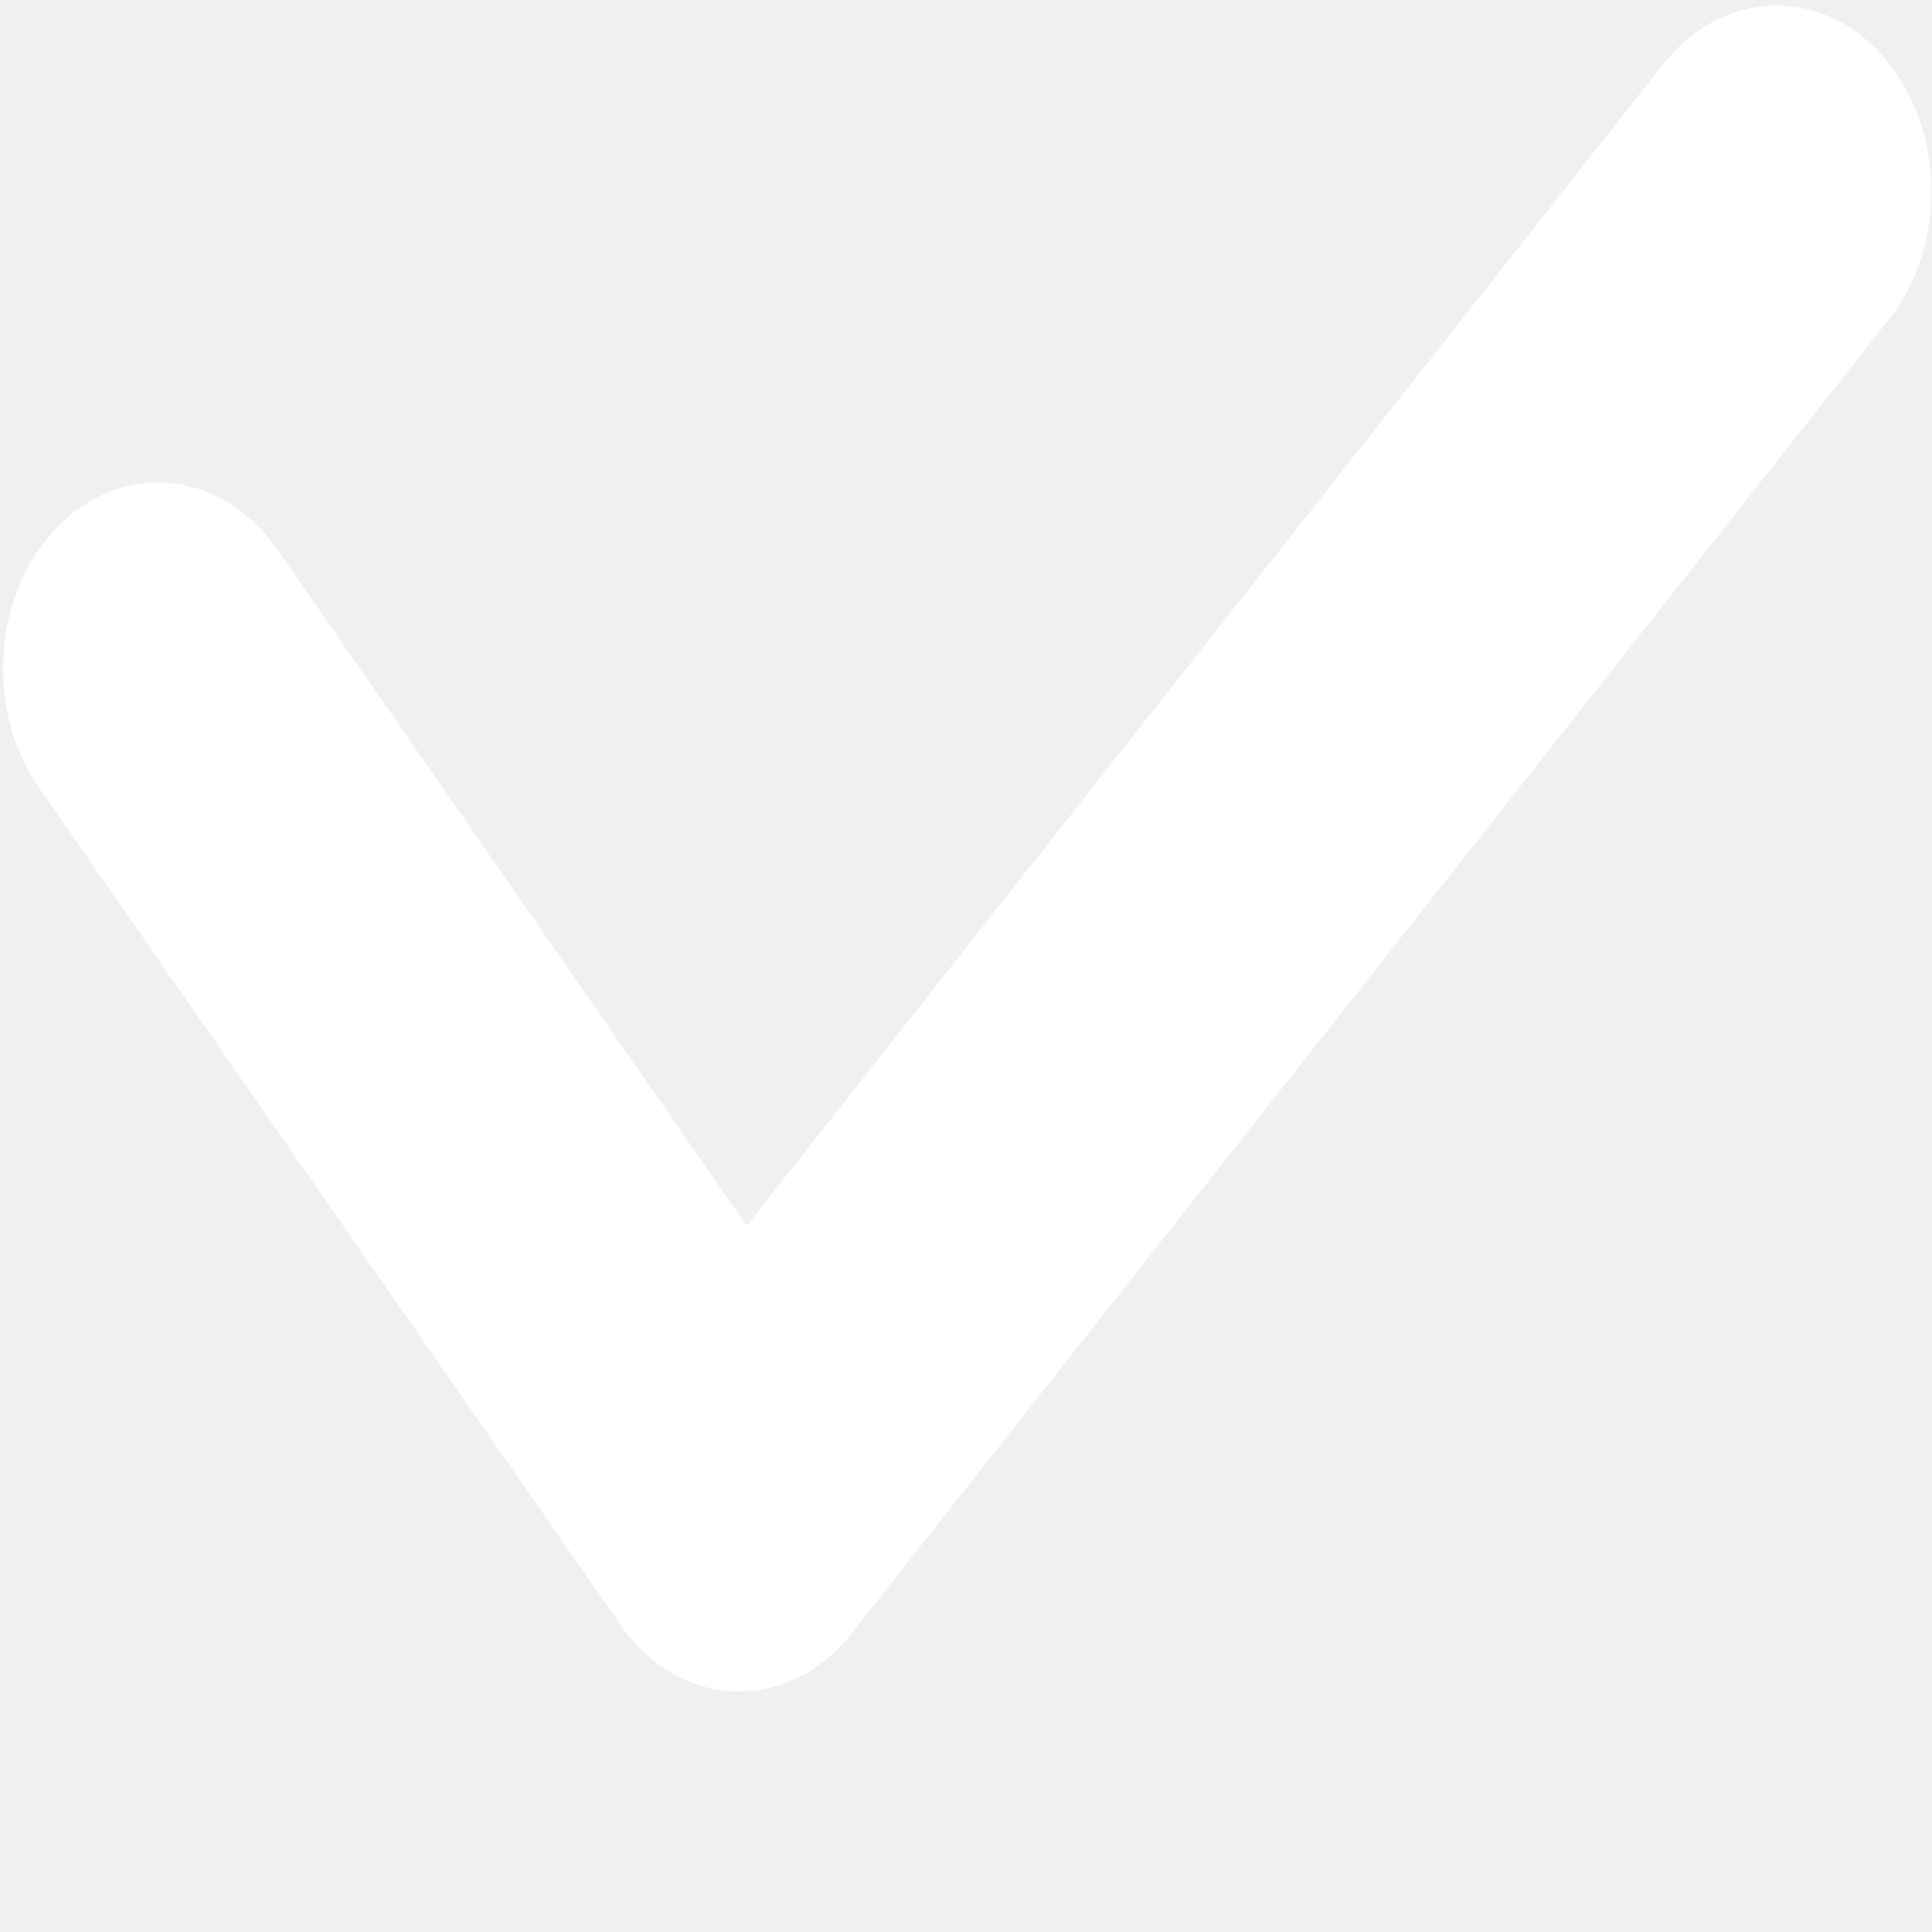
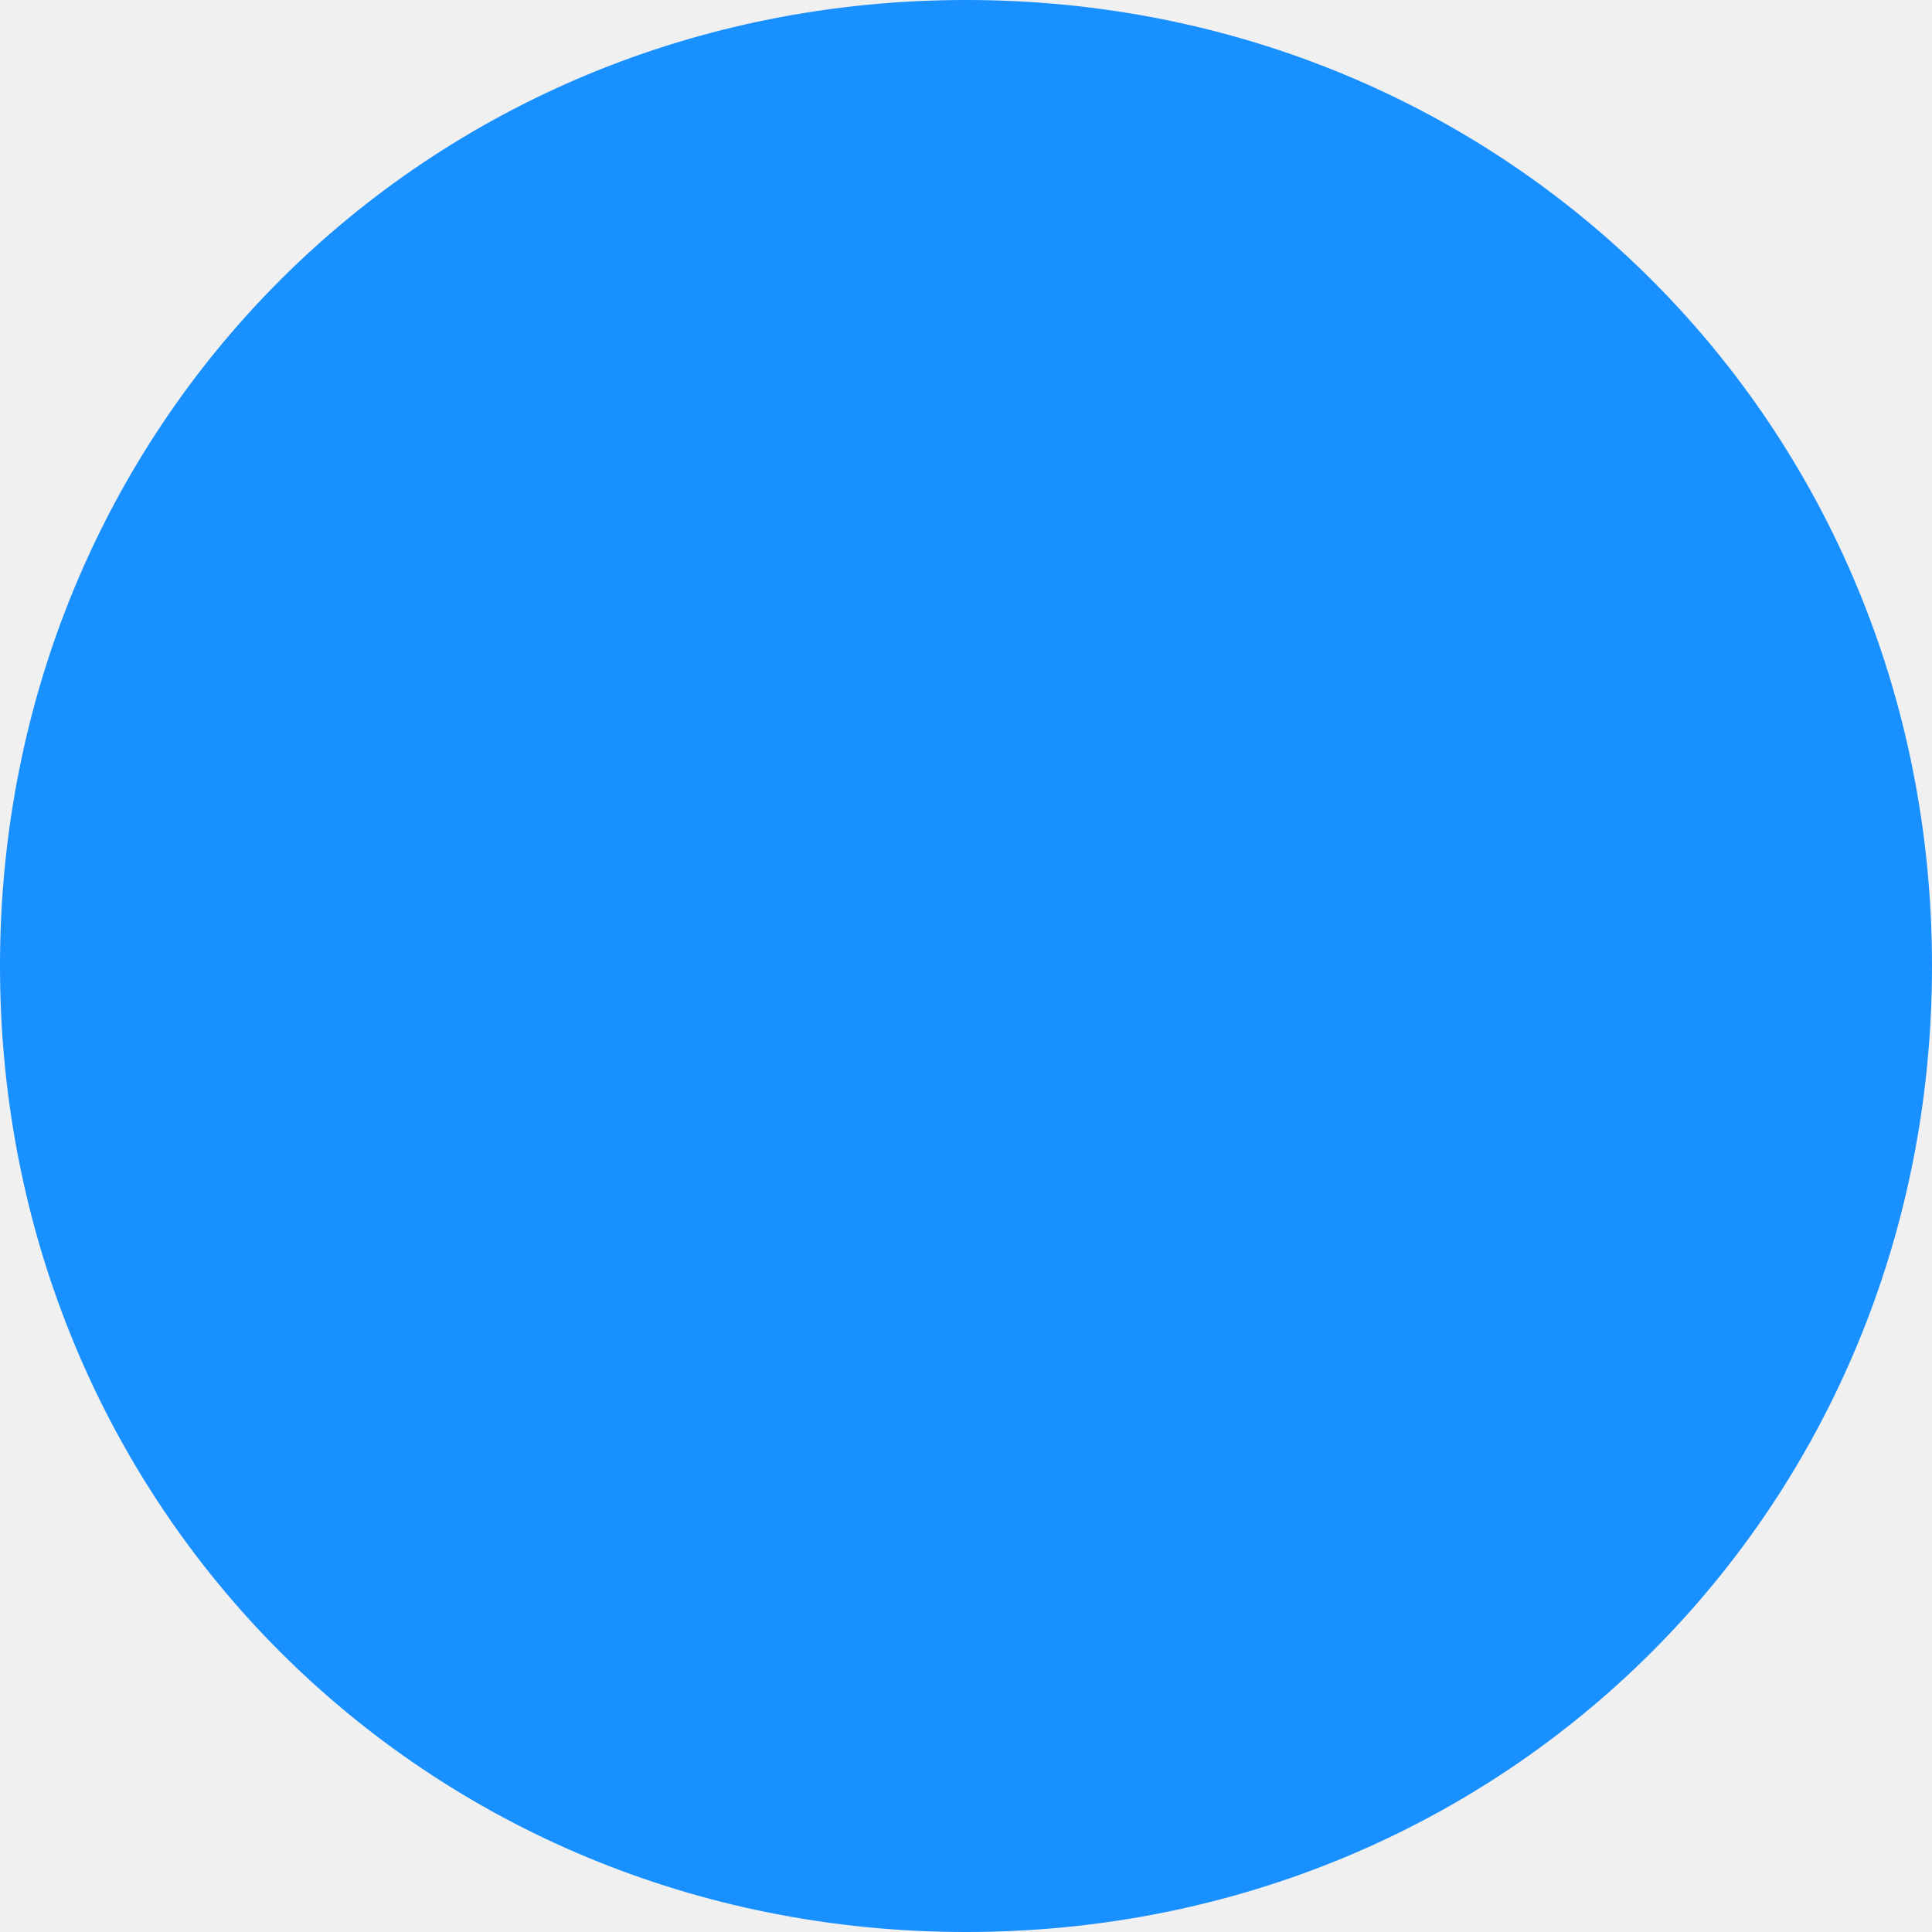
- <svg xmlns="http://www.w3.org/2000/svg" version="1.1" width="6px" height="6px">
-   <g transform="matrix(1 0 0 1 -17 -200 )">
-     <path d="M 2.285 3.892  C 2.273 3.892  2.262 3.892  2.25 3.894  L 5.167 0.197  C 5.35 -0.034  5.655 -0.044  5.848 0.175  C 6.041 0.395  6.049 0.76  5.866 0.992  L 2.645 5.072  C 2.447 5.324  2.111 5.311  1.926 5.045  L 0.121 2.446  C -0.049 2.201  -0.022 1.836  0.183 1.632  C 0.387 1.428  0.69 1.461  0.861 1.706  L 2.387 3.905  C 2.355 3.896  2.32 3.892  2.285 3.892  Z " fill-rule="nonzero" fill="#ffffff" stroke="none" transform="matrix(1 0 0 1 17 200 )" />
+ <svg xmlns="http://www.w3.org/2000/svg" version="1.1" width="10px" height="10px">
+   <g transform="matrix(1 0 0 1 -15 -557 )">
+     <path d="M 20 557  C 22.8 557  25 559.2  25 562  C 25 564.8  22.8 567  20 567  C 17.2 567  15 564.8  15 562  C 15 559.2  17.2 557  20 557  Z " fill-rule="nonzero" fill="#1890ff" stroke="none" />
  </g>
</svg>
